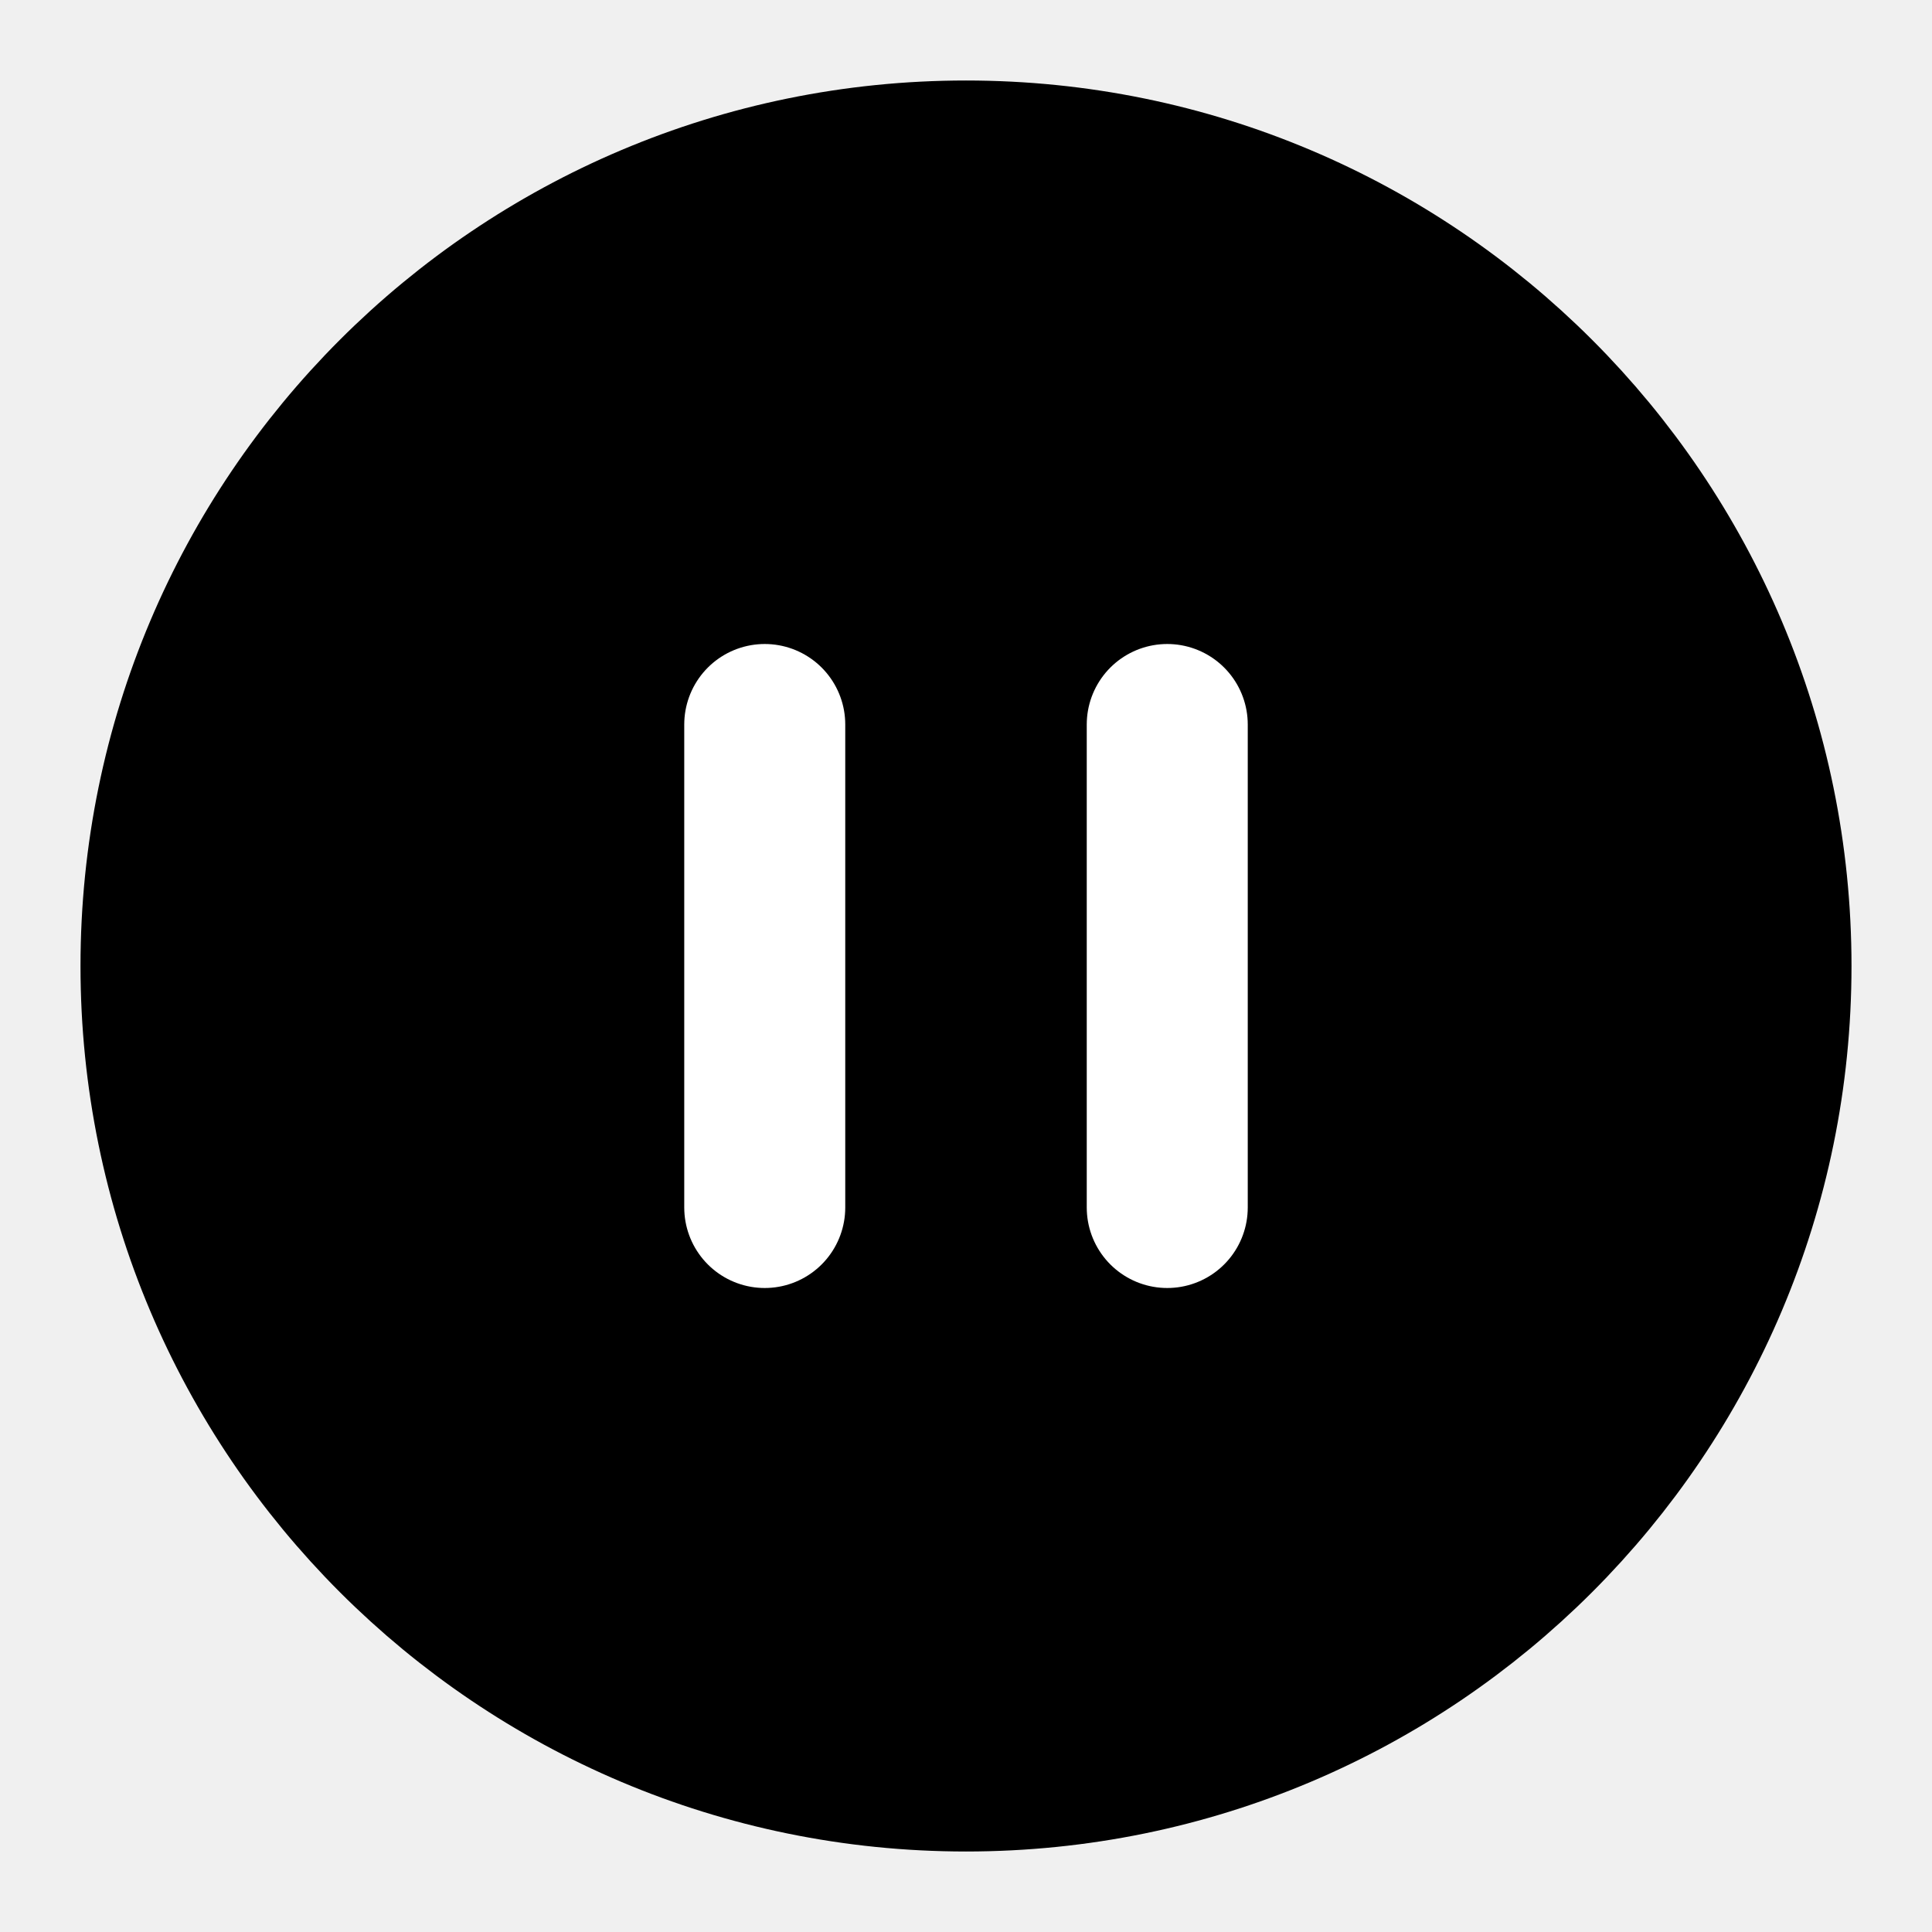
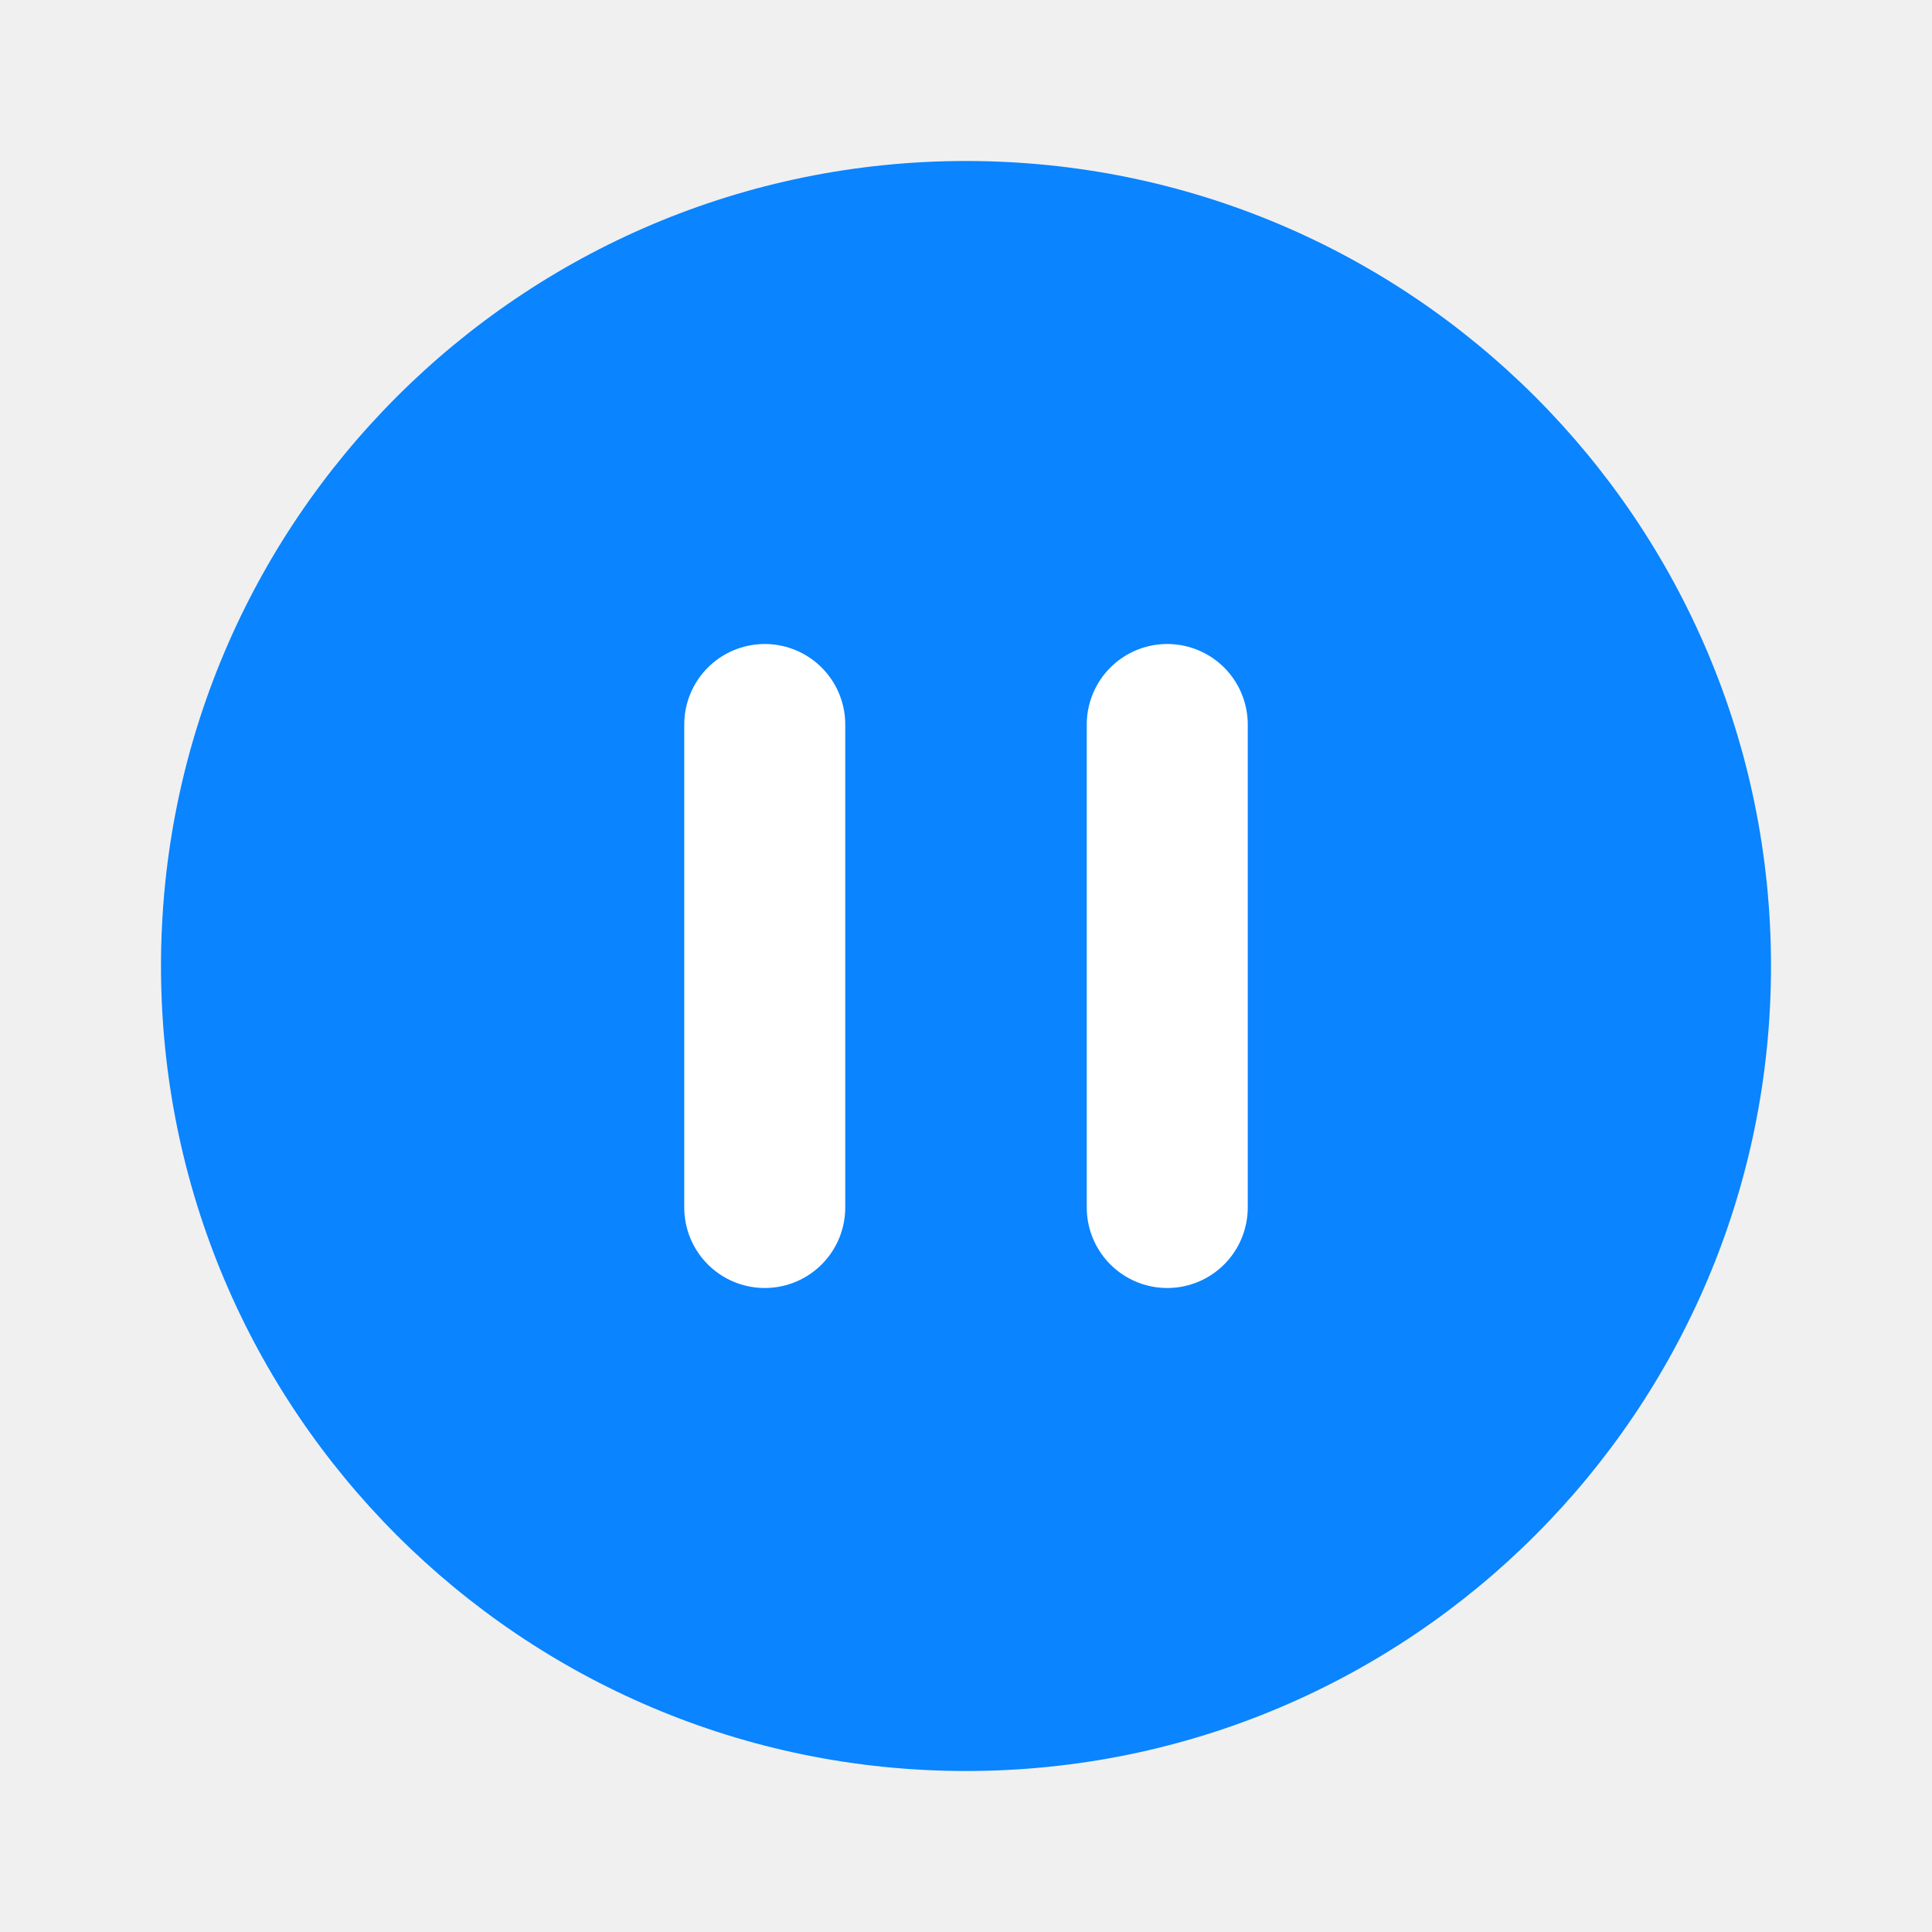
<svg xmlns="http://www.w3.org/2000/svg" width="24" height="24" viewBox="0 0 24 24" fill="none">
-   <path d="M12 22C17.523 22 22 17.523 22 12C22 6.477 17.523 2 12 2C6.477 2 2 6.477 2 12C2 17.523 6.477 22 12 22Z" fill="currentColor" stroke="currentColor" stroke-width="2" stroke-linejoin="round" />
+   <path d="M12 22C17.523 22 22 17.523 22 12C22 6.477 17.523 2 12 2C6.477 2 2 6.477 2 12C2 17.523 6.477 22 12 22Z" fill="#0A84FF" />
  <path d="M9.5 9V15" stroke="white" stroke-width="2" stroke-linecap="round" stroke-linejoin="round" />
  <path d="M14.5 9V15" stroke="white" stroke-width="2" stroke-linecap="round" stroke-linejoin="round" />
</svg>
